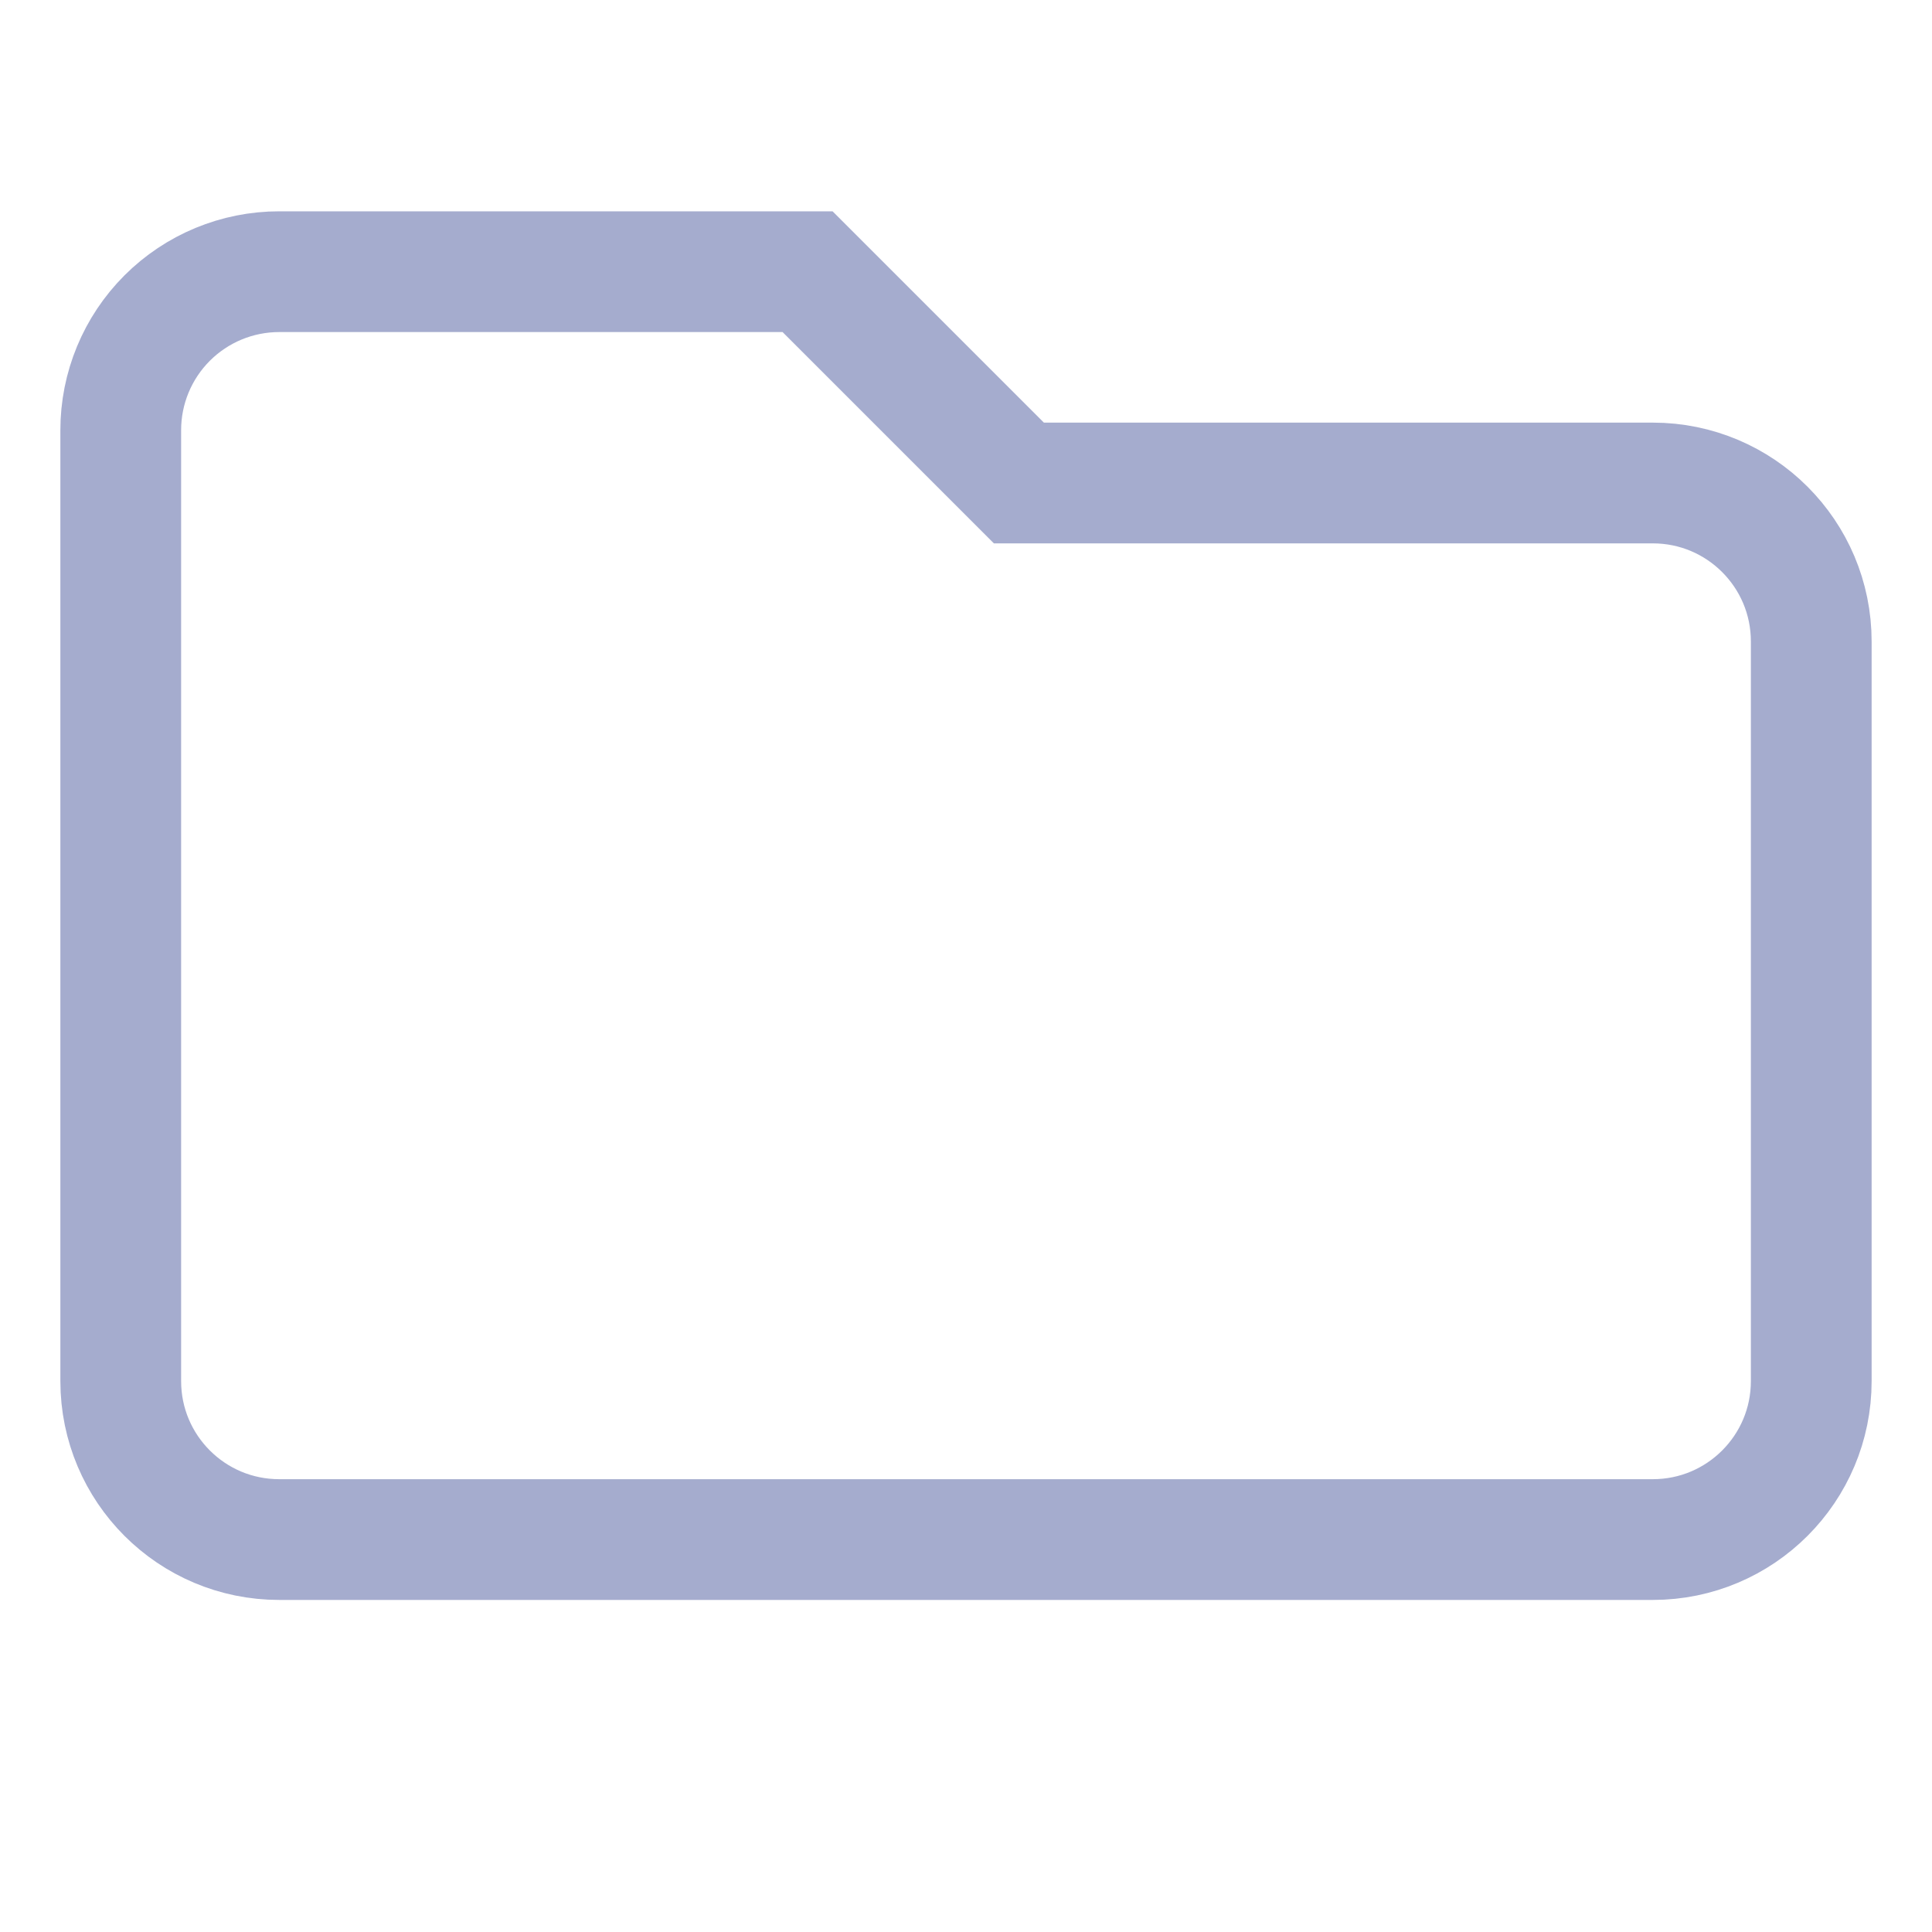
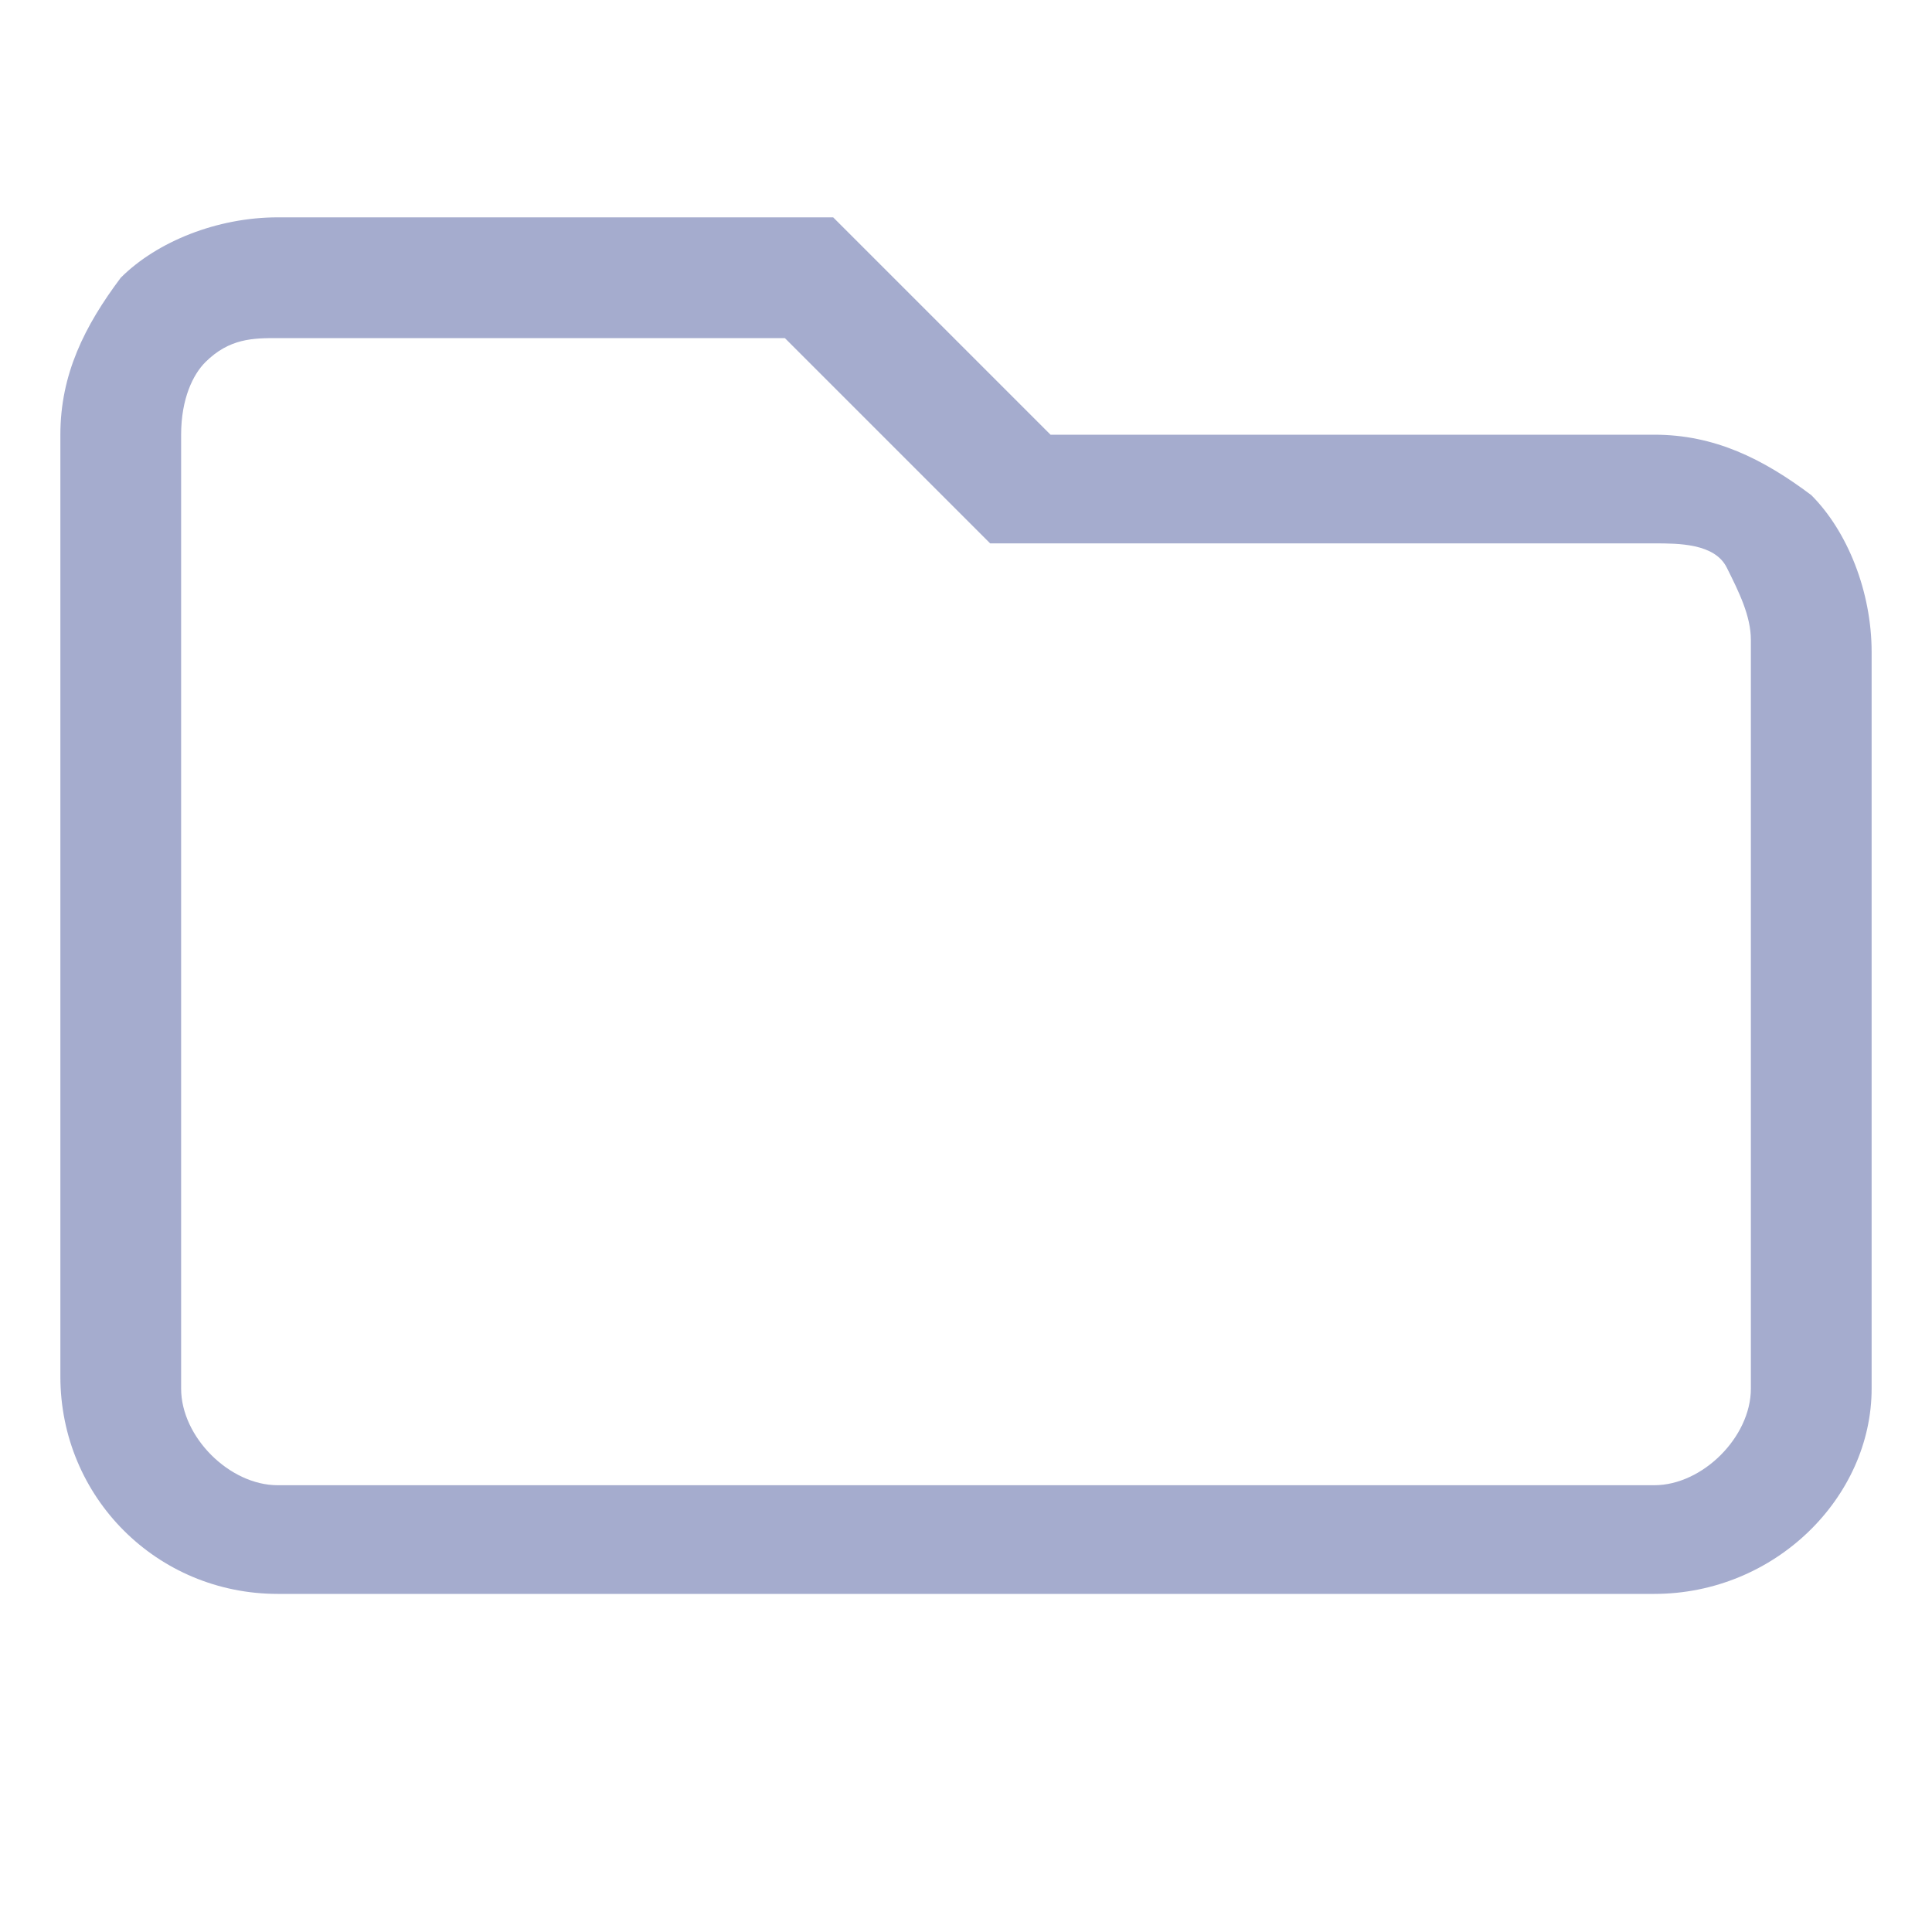
- <svg xmlns="http://www.w3.org/2000/svg" id="ic_tree_folder--opened" width="16" height="16" viewBox="0 0 16 16">
-   <rect id="rectangle" width="16" height="16" fill="none" />
-   <path id="Icon_awesome-folder" data-name="Icon awesome-folder" d="M12.688,6.25H7.438L5.688,4.5H1.313A1.312,1.312,0,0,0,0,5.813v7.875A1.312,1.312,0,0,0,1.313,15H12.688A1.312,1.312,0,0,0,14,13.687V7.563A1.312,1.312,0,0,0,12.688,6.25Z" transform="translate(1 -2.25)" fill="none" stroke="#a5acce" stroke-width="1" />
+ <svg xmlns="http://www.w3.org/2000/svg" version="1.1" id="ic_tree_folder--opened" x="0px" y="0px" viewBox="0 0 16 16" style="enable-background:new 0 0 16 16;" xml:space="preserve">
+   <style type="text/css">
+ 	.st0{fill:none;}
+ 	.st1{fill:#A5ACCE;}
+ </style>
+   <rect id="rectangle" class="st0" width="16" height="16" />
+   <g id="Icon_awesome-folder">
+     <path class="st1" d="M13.7,13.2H2.3c-1,0-1.8-0.8-1.8-1.8V3.6c0-0.5,0.2-0.9,0.5-1.3c0.3-0.3,0.8-0.5,1.3-0.5c0,0,0,0,0,0h4.6   l1.8,1.8h5c0.5,0,0.9,0.2,1.3,0.5c0.3,0.3,0.5,0.8,0.5,1.3v6.1C15.5,12.4,14.7,13.2,13.7,13.2z M2.3,2.8C2.1,2.8,1.9,2.8,1.7,3   C1.6,3.1,1.5,3.3,1.5,3.6v7.9c0,0.4,0.4,0.8,0.8,0.8h11.4c0.4,0,0.8-0.4,0.8-0.8V5.3c0-0.2-0.1-0.4-0.2-0.6s-0.4-0.2-0.6-0.2V4   l0,0.5H8.2L6.5,2.8H2.3L2.3,2.8z" />
+   </g>
</svg>
